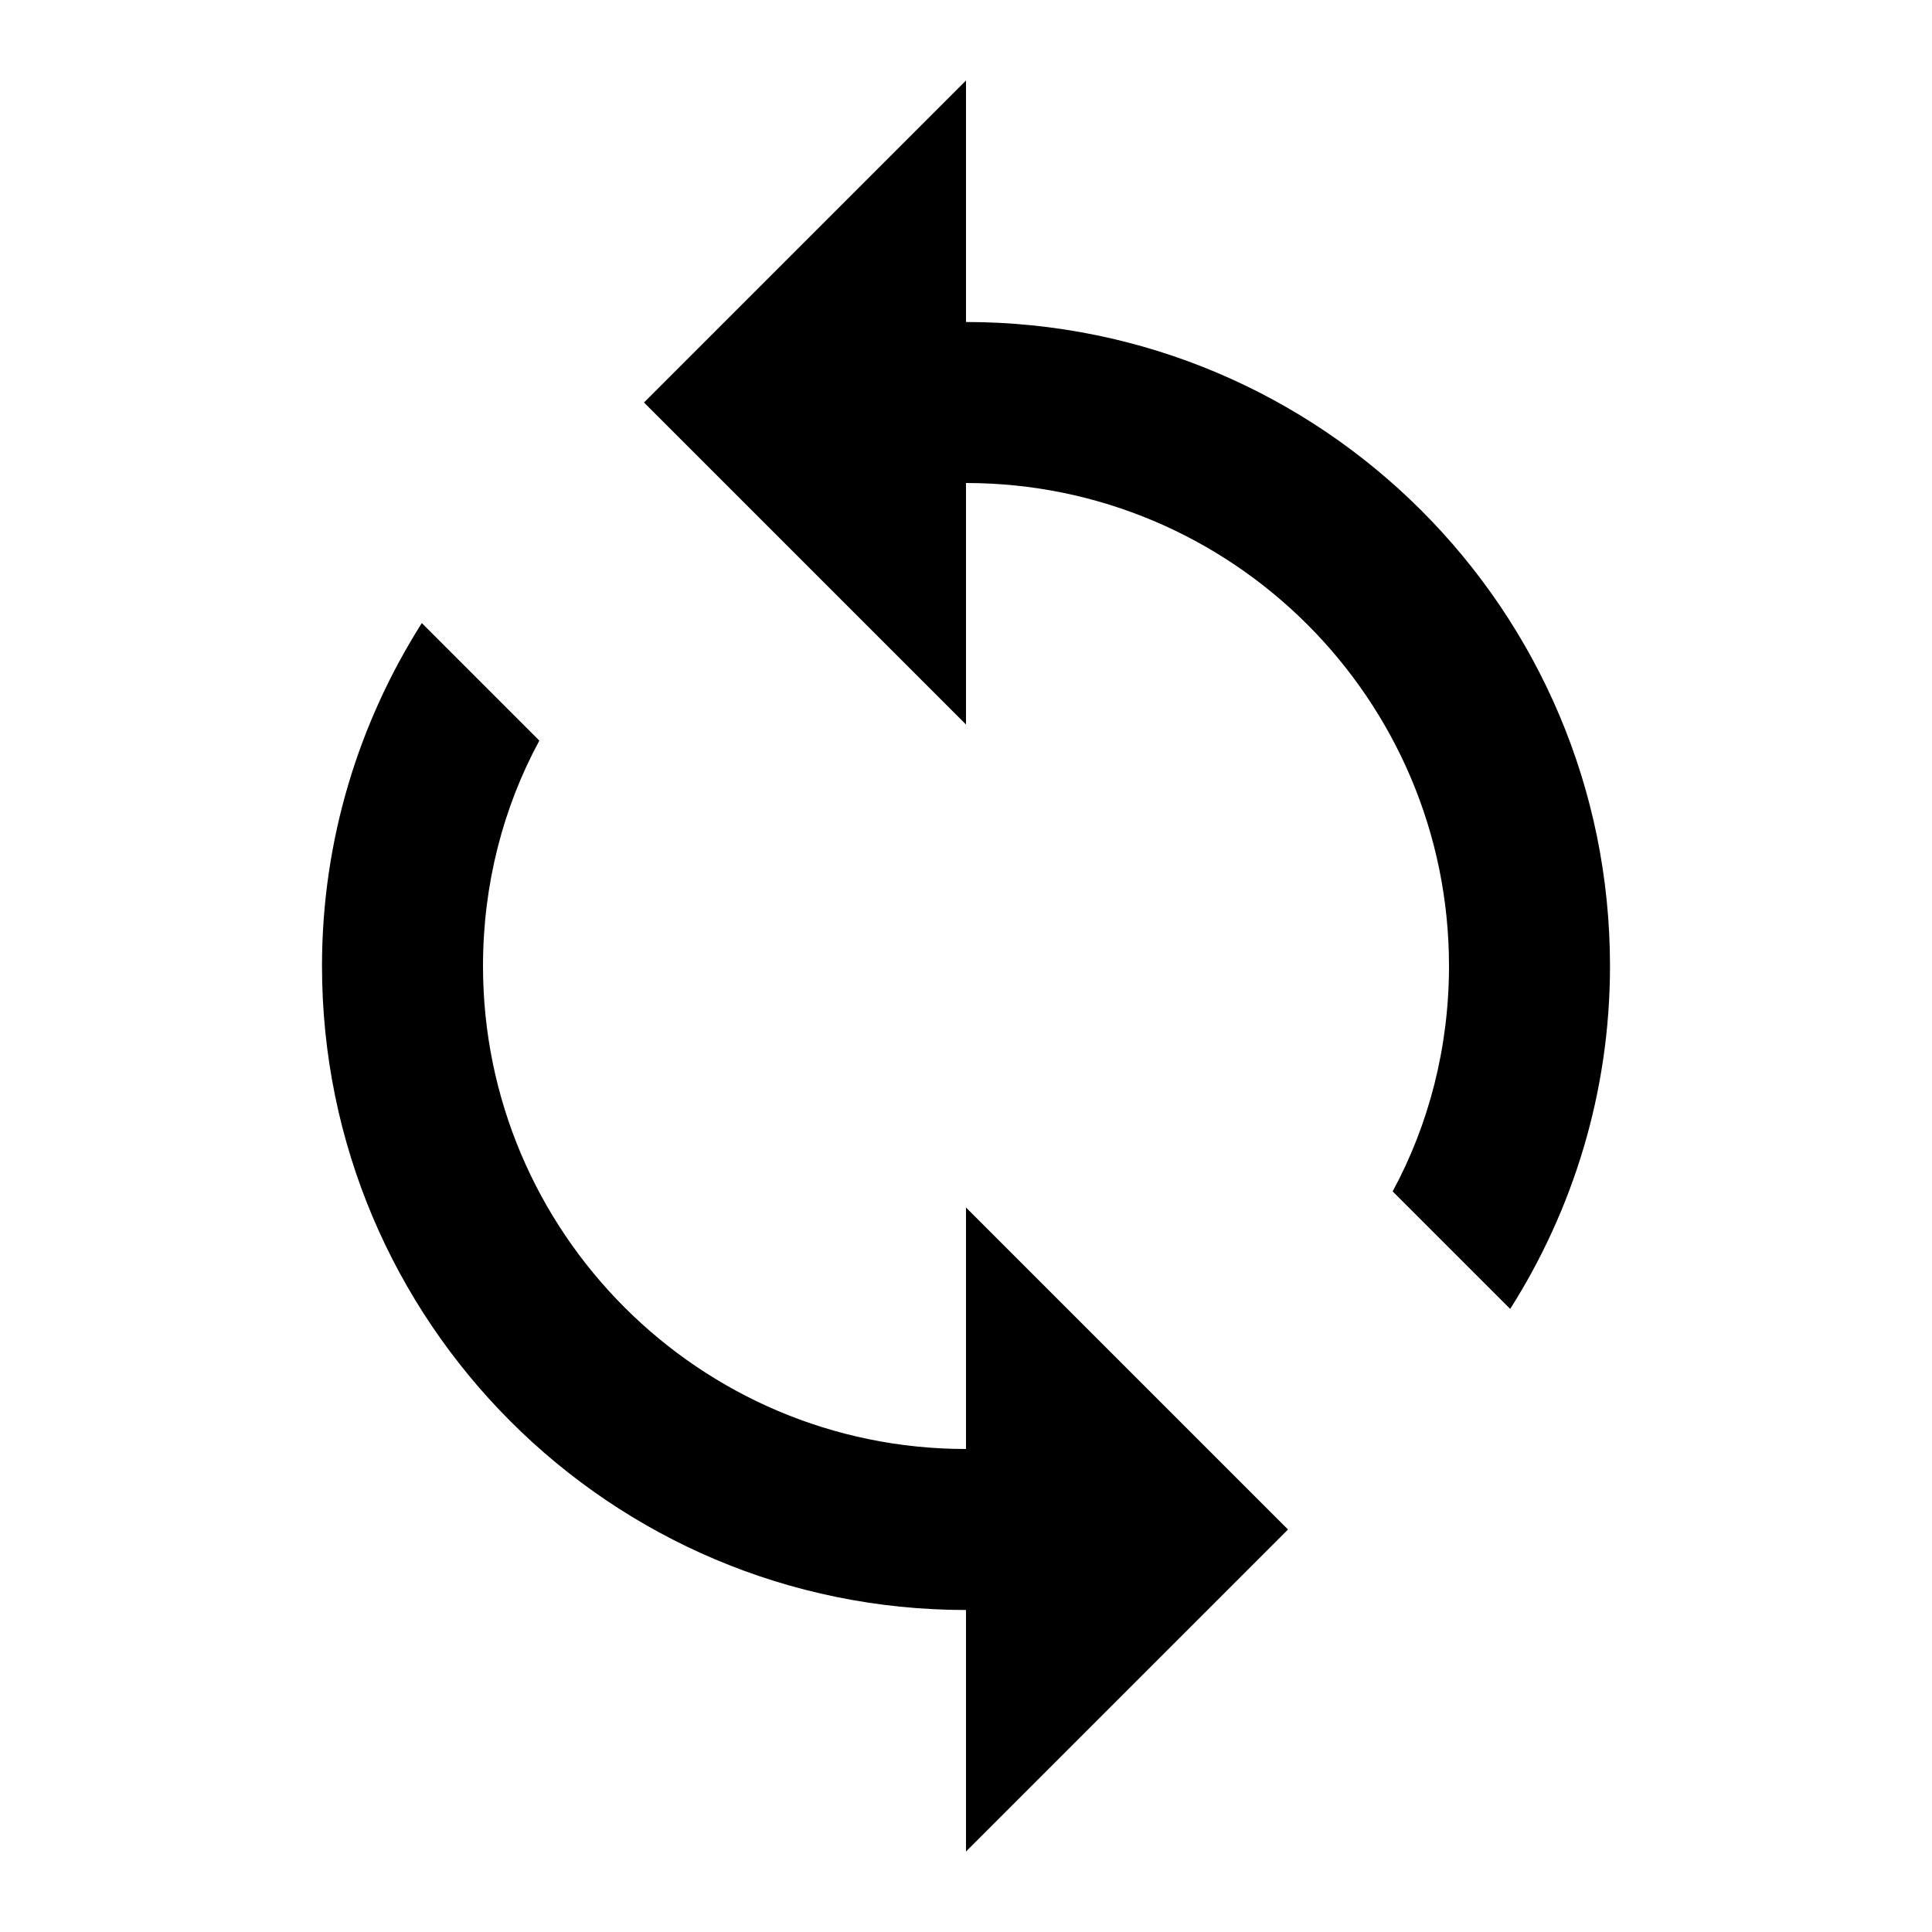
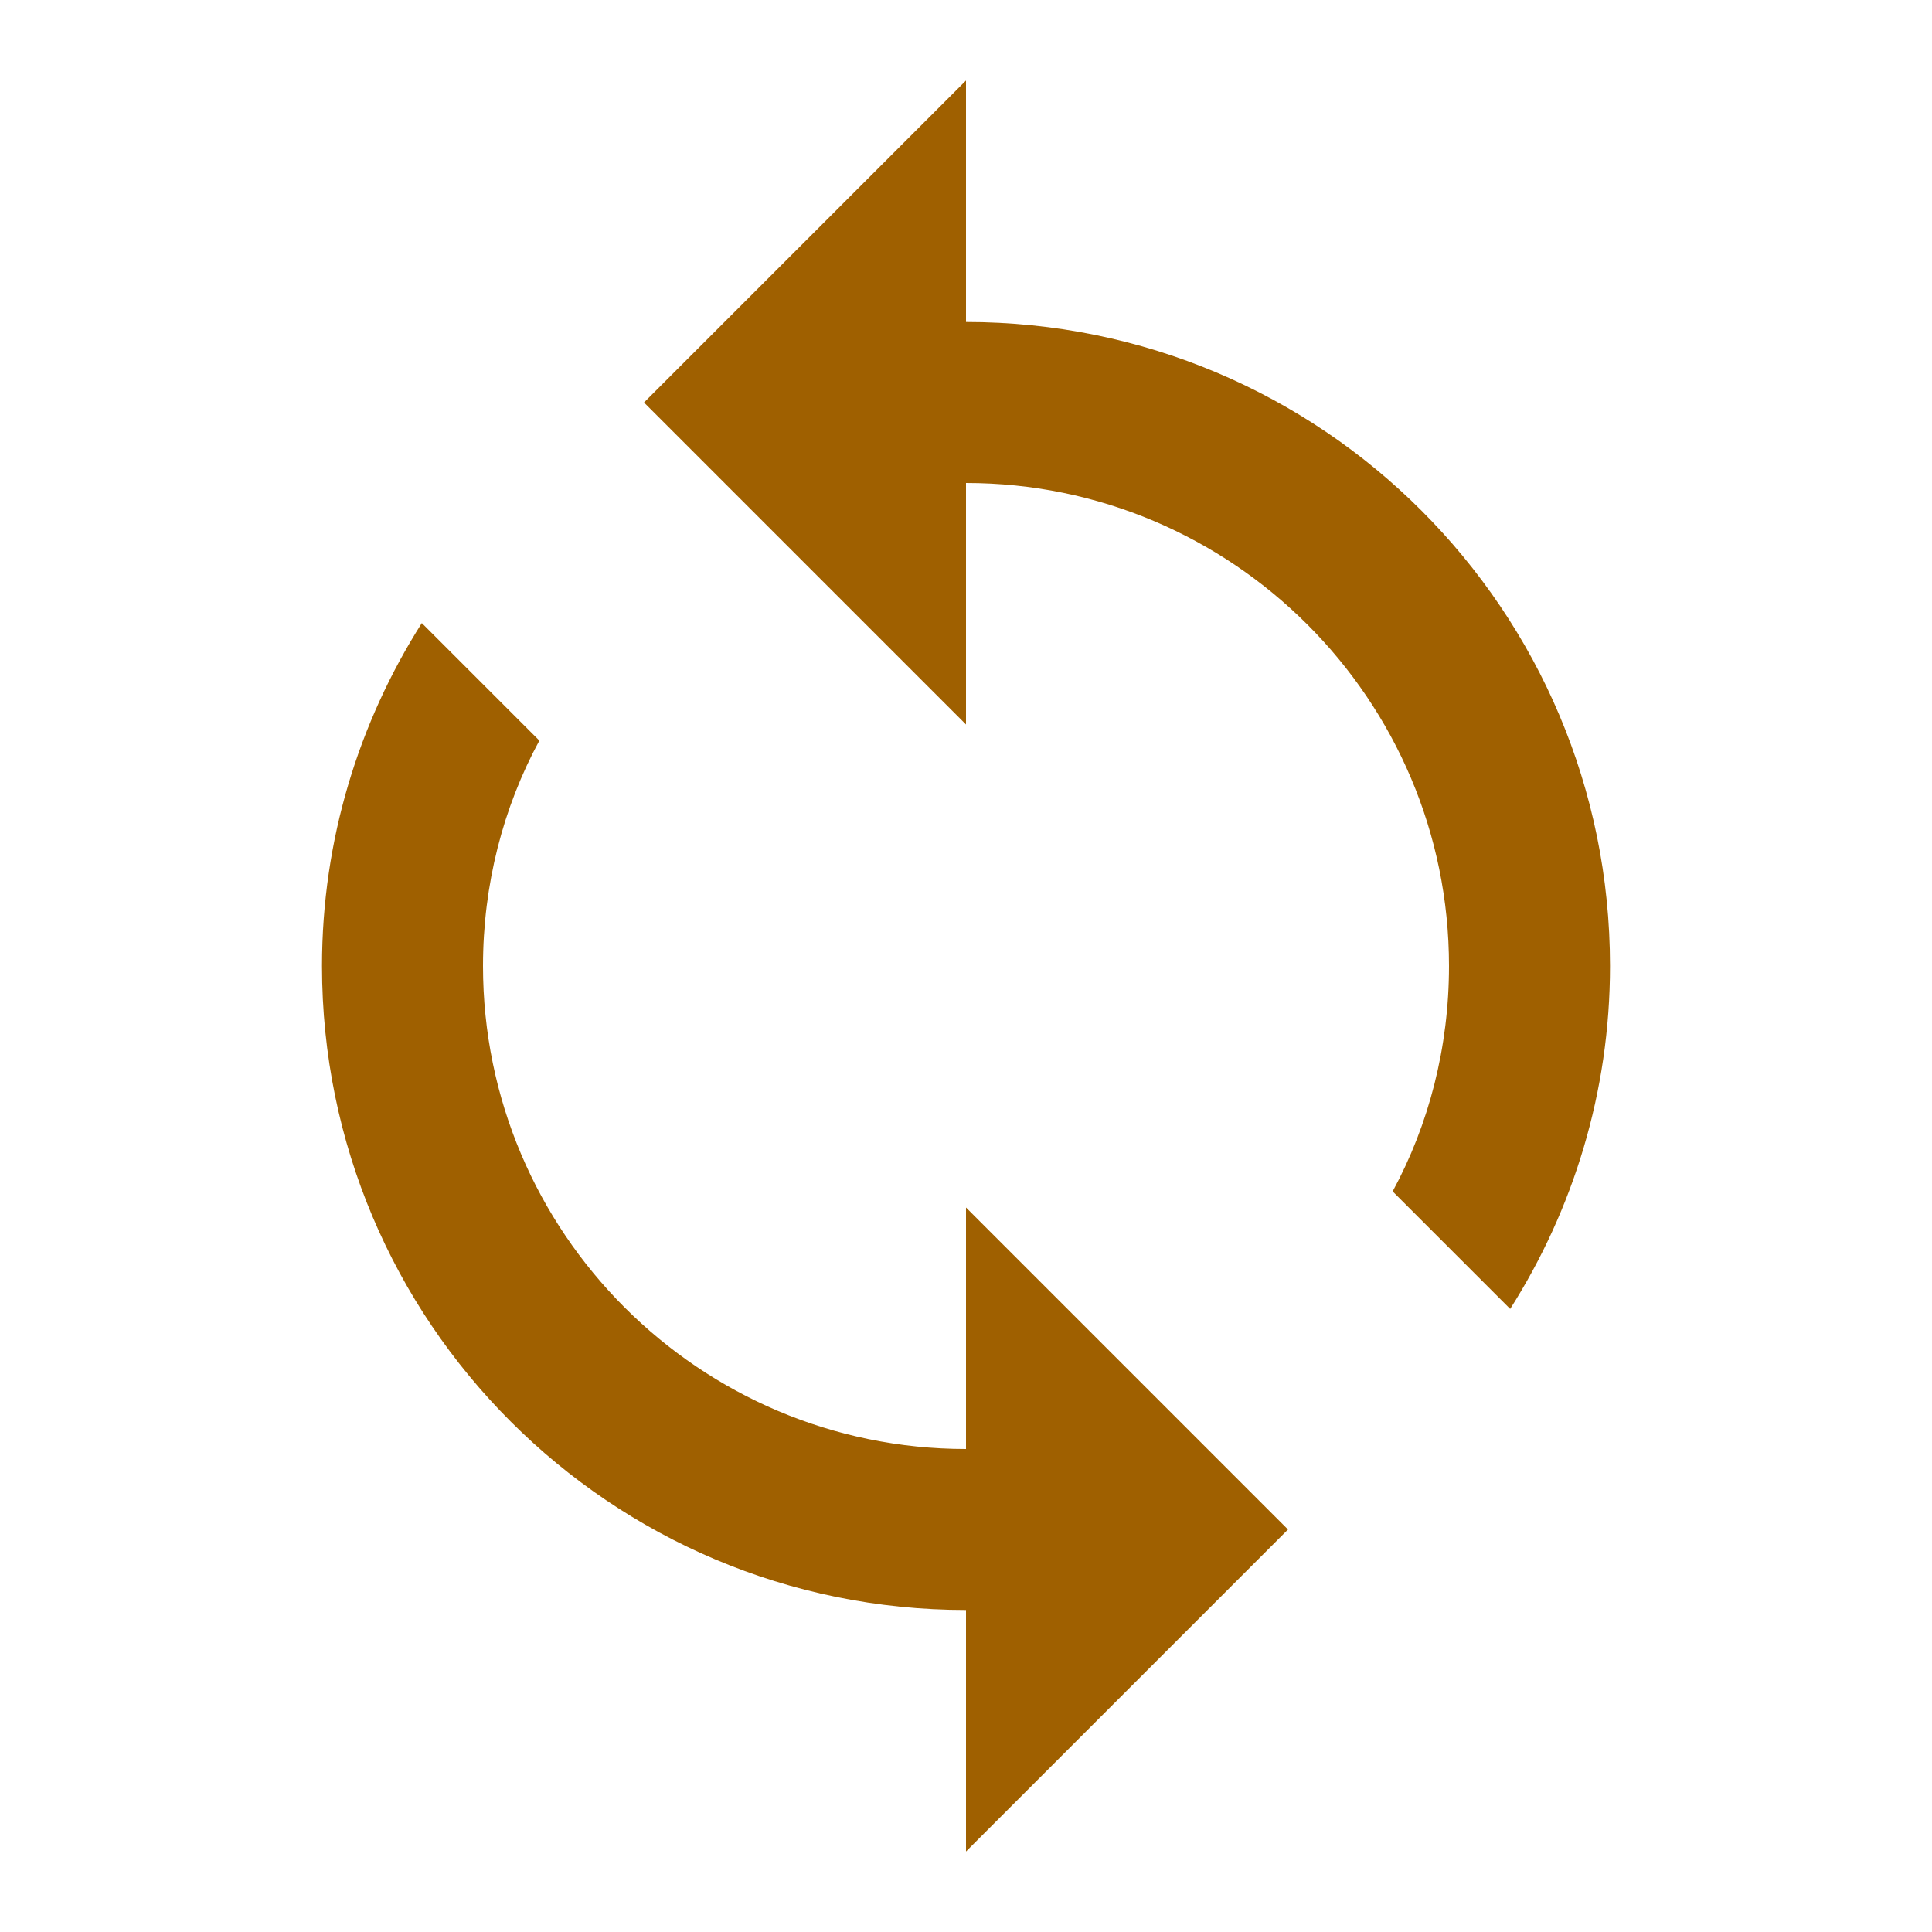
<svg xmlns="http://www.w3.org/2000/svg" width="24" height="24" viewBox="0 0 24 24">
-   <path d="M12 4V1L8 5l4 4V6c3.31 0 6 2.69 6 6 0 1.01-.25 1.97-.7 2.8l1.46 1.46C19.54 15.03 20 13.57 20 12c0-4.42-3.58-8-8-8zm0 14c-3.31 0-6-2.69-6-6 0-1.01.25-1.97.7-2.8L5.24 7.74C4.46 8.97 4 10.43 4 12c0 4.42 3.58 8 8 8v3l4-4-4-4v3z" />
+   <path d="M12 4V1L8 5l4 4V6c3.31 0 6 2.69 6 6 0 1.01-.25 1.97-.7 2.8l1.46 1.46C19.54 15.03 20 13.57 20 12c0-4.42-3.58-8-8-8zm0 14c-3.31 0-6-2.69-6-6 0-1.01.25-1.97.7-2.8L5.24 7.74C4.46 8.97 4 10.43 4 12c0 4.42 3.58 8 8 8v3l4-4-4-4v3z" fill="#9F6000" />
</svg>
